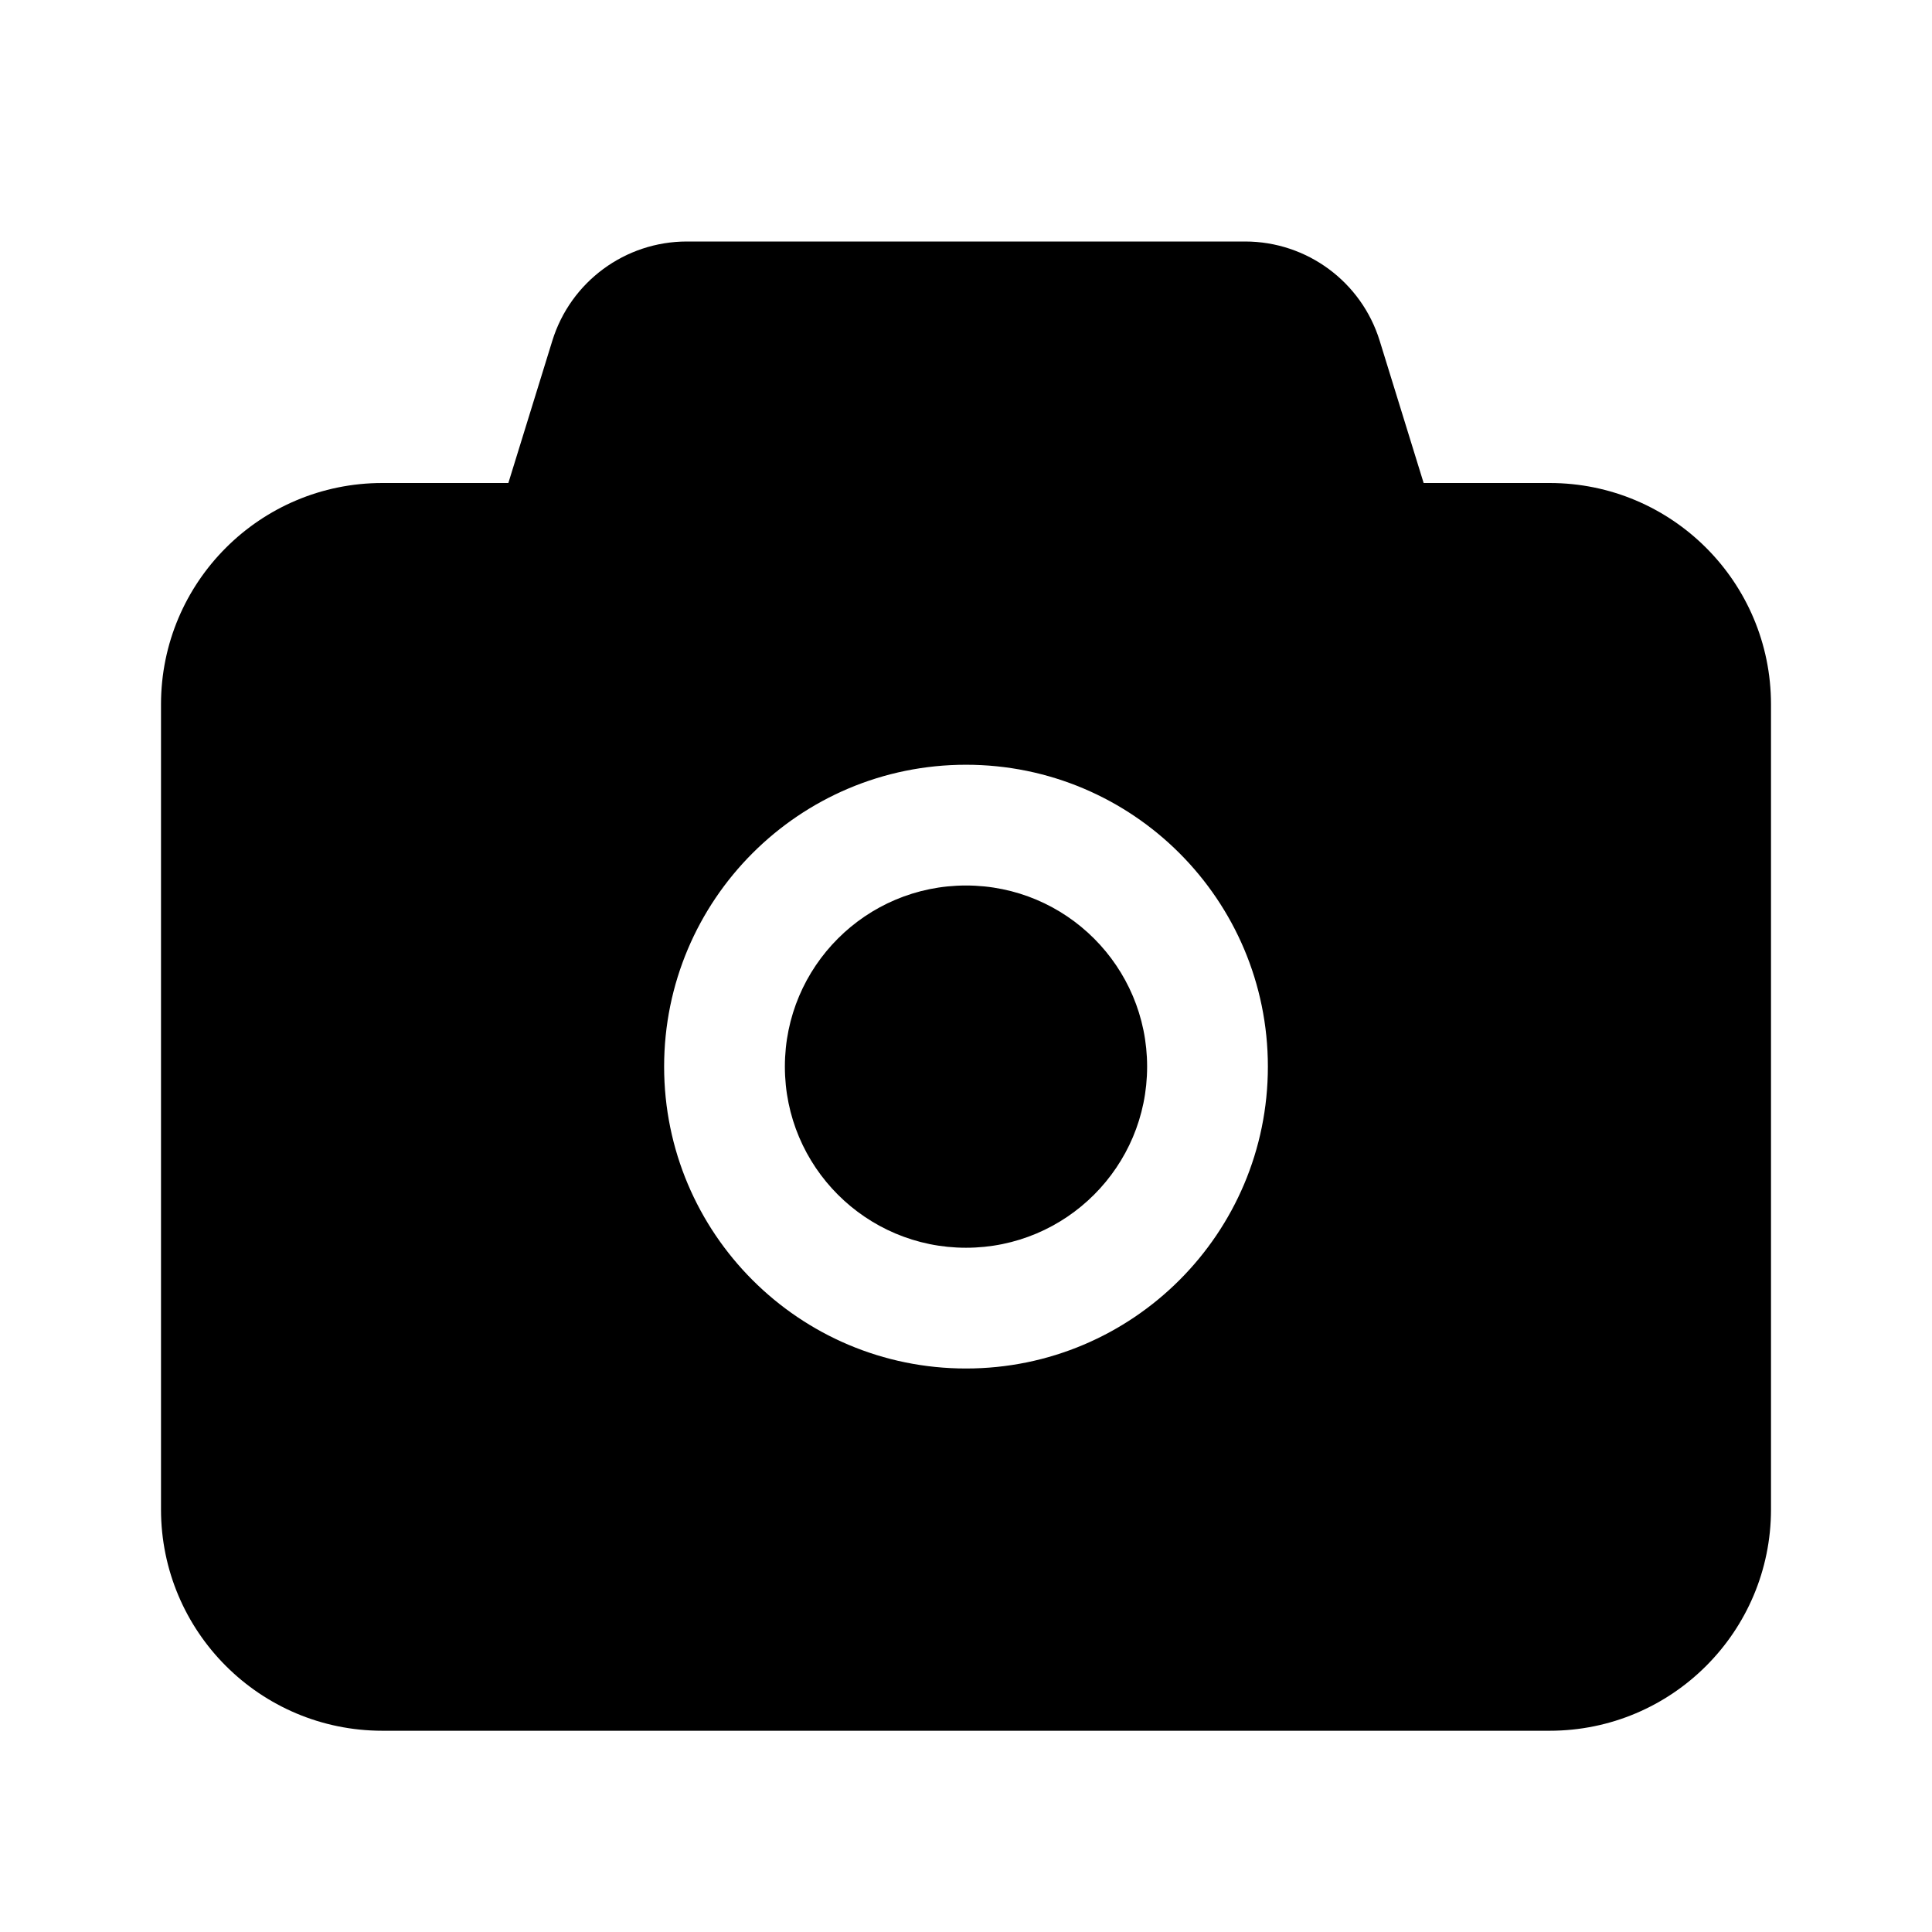
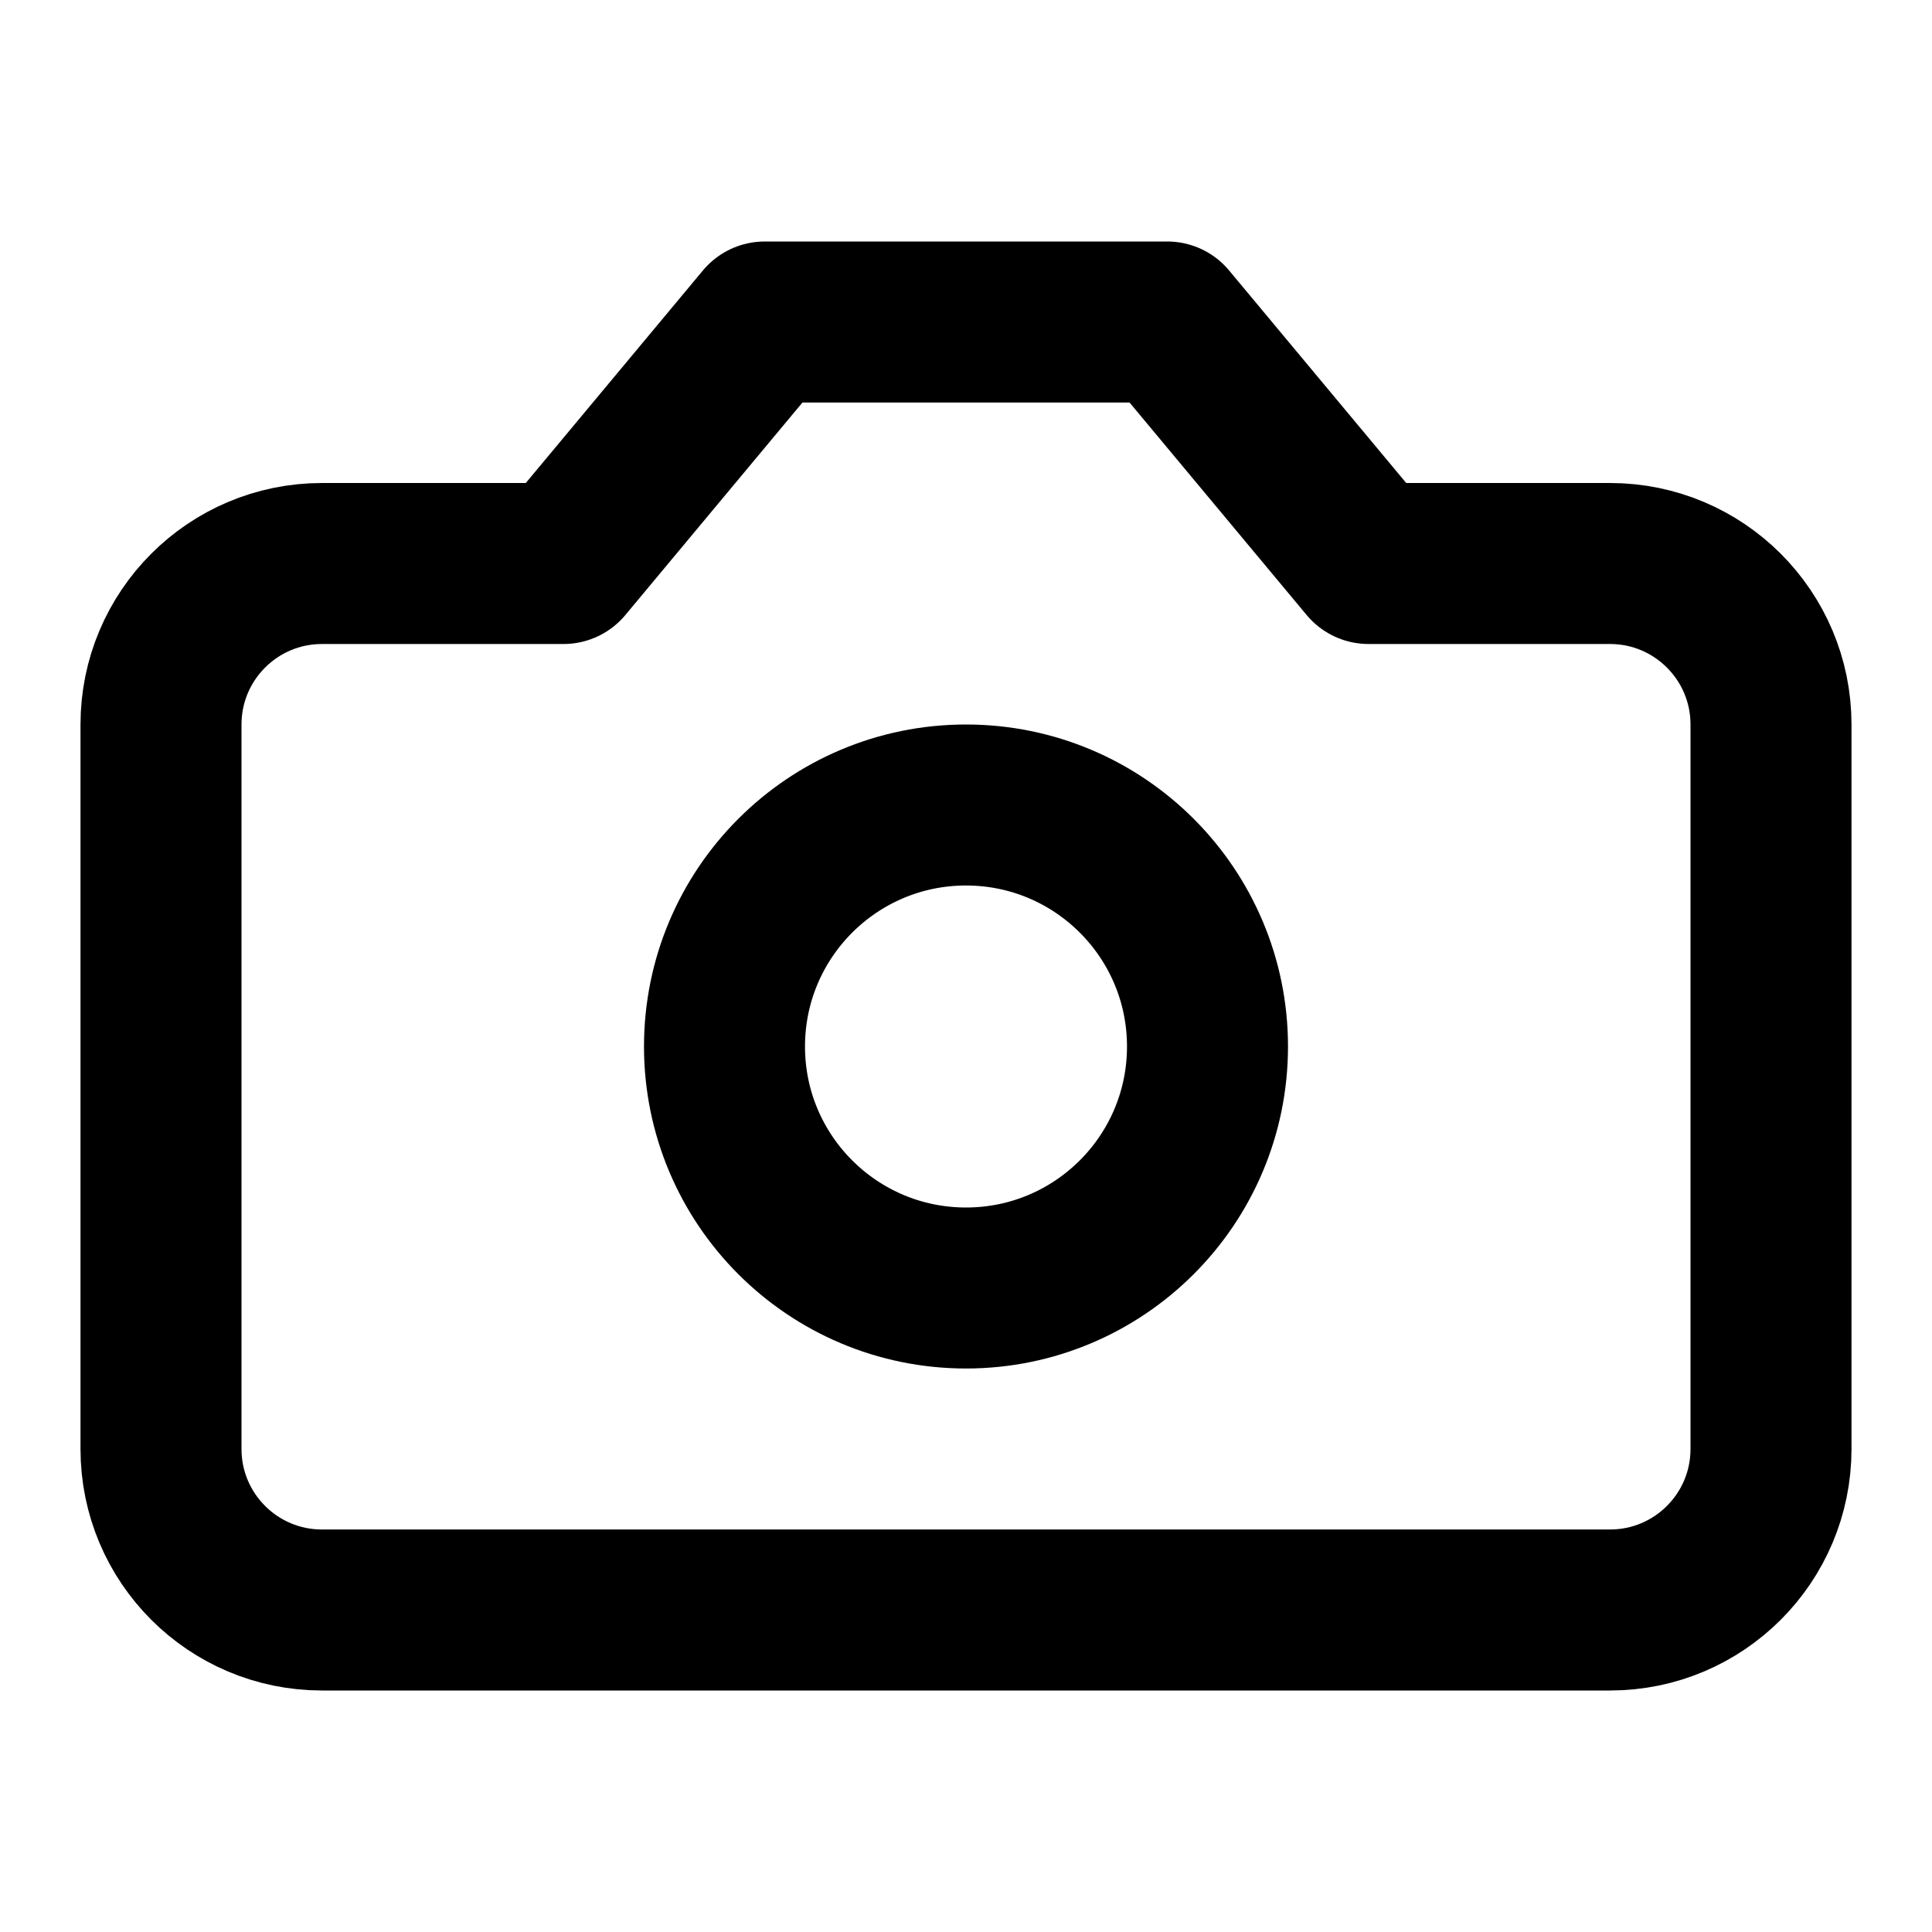
- <svg xmlns="http://www.w3.org/2000/svg" t="1735269656629" class="icon" viewBox="0 0 1024 1024" version="1.1" p-id="5745" width="260" height="260">
-   <path d="M659.925 128a74.667 74.667 0 0 1 71.339 52.619L754.56 256H821.333c64.8 0 117.333 52.533 117.333 117.333v426.667c0 64.8-52.533 117.333-117.333 117.333H202.667c-64.8 0-117.333-52.533-117.333-117.333V373.333c0-64.8 52.533-117.333 117.333-117.333h66.773l23.296-75.381A74.667 74.667 0 0 1 364.075 128h295.851zM512 405.333c-88.363 0-160 71.637-160 160 0 88.363 71.637 160 160 160 88.363 0 160-71.637 160-160 0-88.363-71.637-160-160-160z m0 256a96 96 0 1 0 0-192 96 96 0 0 0 0 192z" fill="#000000" p-id="5746" />
+ <svg xmlns="http://www.w3.org/2000/svg" width="24" height="24" viewBox="0 0 24 24" fill="none" stroke="currentColor" stroke-width="2" stroke-linecap="round" stroke-linejoin="round">
+   <path d="M14.5 4h-5L7 7H4a2 2 0 0 0-2 2v9a2 2 0 0 0 2 2h16a2 2 0 0 0 2-2V9a2 2 0 0 0-2-2h-3l-2.5-3z" />
+   <circle cx="12" cy="13" r="3" />
</svg>
